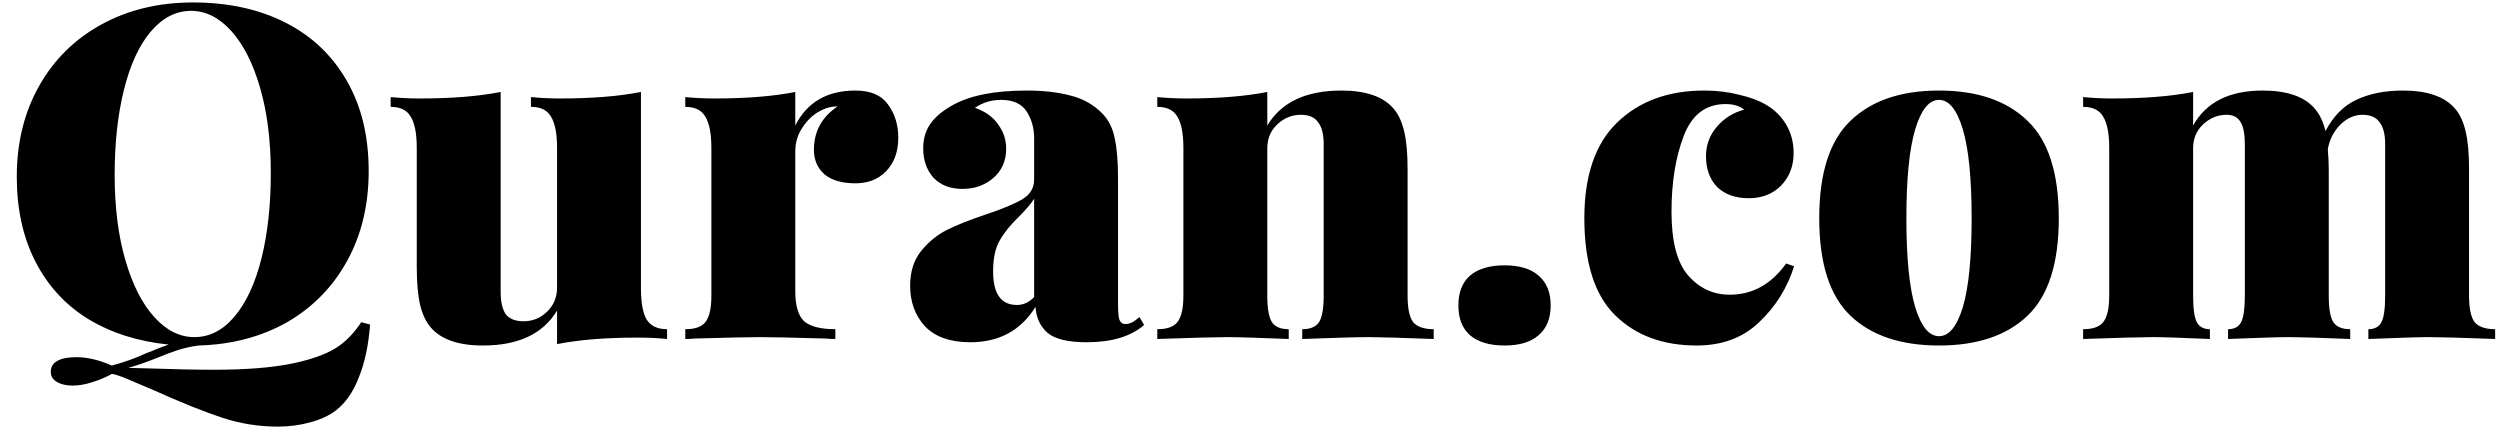
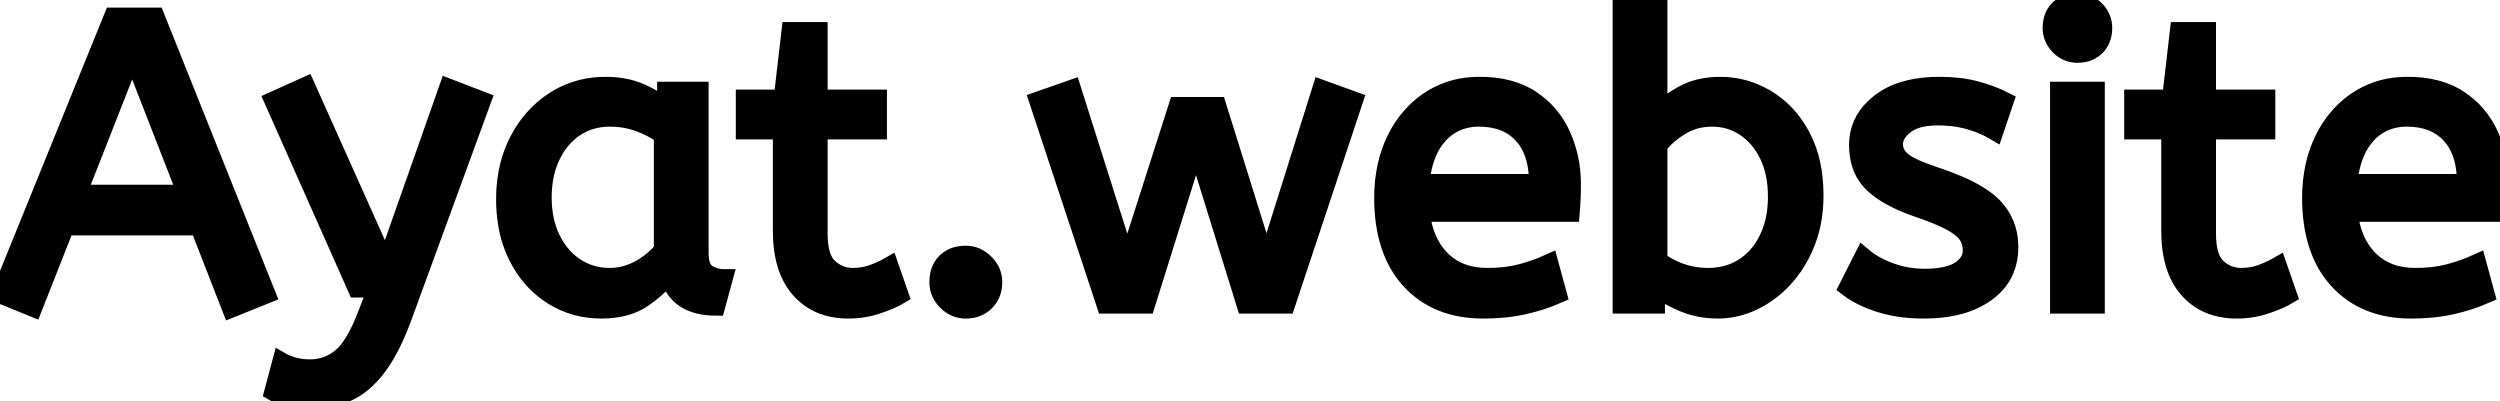
- <svg xmlns="http://www.w3.org/2000/svg" width="118" height="21" viewBox="0 0 118 21" fill="none">
-   <path d="M17.468 15.318C17.395 16.286 17.219 17.115 16.94 17.804C16.676 18.493 16.317 19.014 15.862 19.366C15.539 19.615 15.129 19.806 14.63 19.938C14.146 20.07 13.64 20.136 13.112 20.136C12.217 20.136 11.345 19.997 10.494 19.718C9.643 19.439 8.565 19.007 7.26 18.42L5.808 17.804C5.529 17.701 5.353 17.65 5.28 17.65C4.987 17.811 4.671 17.943 4.334 18.046C4.011 18.149 3.711 18.2 3.432 18.2C3.124 18.2 2.875 18.141 2.684 18.024C2.493 17.921 2.398 17.76 2.398 17.54C2.398 17.32 2.501 17.151 2.706 17.034C2.911 16.917 3.212 16.858 3.608 16.858C4.121 16.858 4.679 16.99 5.28 17.254C5.837 17.107 6.387 16.909 6.93 16.66C7.062 16.616 7.209 16.557 7.37 16.484C7.546 16.411 7.744 16.337 7.964 16.264C6.512 16.117 5.243 15.714 4.158 15.054C3.087 14.394 2.259 13.492 1.672 12.348C1.085 11.204 0.792 9.869 0.792 8.344C0.792 6.731 1.144 5.301 1.848 4.054C2.552 2.807 3.535 1.839 4.796 1.15C6.057 0.461 7.495 0.116 9.108 0.116C10.765 0.116 12.217 0.431 13.464 1.062C14.711 1.693 15.679 2.609 16.368 3.812C17.057 5 17.402 6.423 17.402 8.08C17.402 9.664 17.065 11.072 16.39 12.304C15.715 13.536 14.769 14.504 13.552 15.208C12.335 15.897 10.941 16.264 9.372 16.308C9.035 16.352 8.705 16.425 8.382 16.528C8.074 16.631 7.781 16.741 7.502 16.858C6.915 17.093 6.431 17.261 6.05 17.364L6.908 17.386C8.169 17.43 9.24 17.452 10.12 17.452C11.645 17.452 12.892 17.349 13.86 17.144C14.681 16.968 15.327 16.741 15.796 16.462C16.265 16.183 16.683 15.765 17.05 15.208L17.468 15.318ZM5.412 8.256C5.412 9.781 5.581 11.123 5.918 12.282C6.255 13.441 6.71 14.335 7.282 14.966C7.854 15.597 8.485 15.912 9.174 15.912C9.893 15.912 10.523 15.589 11.066 14.944C11.623 14.284 12.049 13.367 12.342 12.194C12.635 11.021 12.782 9.679 12.782 8.168C12.782 6.643 12.613 5.301 12.276 4.142C11.939 2.983 11.484 2.089 10.912 1.458C10.34 0.827 9.709 0.512 9.02 0.512C8.301 0.512 7.663 0.842 7.106 1.502C6.563 2.147 6.145 3.057 5.852 4.23C5.559 5.403 5.412 6.745 5.412 8.256ZM30.253 13.602C30.253 14.277 30.341 14.768 30.517 15.076C30.708 15.384 31.031 15.538 31.485 15.538V16C31.031 15.956 30.576 15.934 30.121 15.934C28.596 15.934 27.32 16.037 26.293 16.242V14.658C25.633 15.758 24.467 16.308 22.795 16.308C21.622 16.308 20.793 16.015 20.309 15.428C20.089 15.164 19.928 14.812 19.825 14.372C19.723 13.917 19.671 13.323 19.671 12.59V6.98C19.671 6.305 19.576 5.814 19.385 5.506C19.209 5.198 18.894 5.044 18.439 5.044V4.582C18.894 4.626 19.349 4.648 19.803 4.648C21.329 4.648 22.605 4.545 23.631 4.34V13.778C23.631 14.247 23.712 14.599 23.873 14.834C24.049 15.054 24.328 15.164 24.709 15.164C25.135 15.164 25.501 15.017 25.809 14.724C26.132 14.416 26.293 14.035 26.293 13.58V6.98C26.293 6.305 26.198 5.814 26.007 5.506C25.831 5.198 25.516 5.044 25.061 5.044V4.582C25.516 4.626 25.971 4.648 26.425 4.648C27.951 4.648 29.227 4.545 30.253 4.34V13.602ZM40.375 4.274C41.093 4.274 41.607 4.494 41.915 4.934C42.237 5.374 42.399 5.895 42.399 6.496C42.399 7.156 42.208 7.684 41.827 8.08C41.46 8.461 40.976 8.652 40.375 8.652C39.744 8.652 39.26 8.513 38.923 8.234C38.586 7.941 38.417 7.552 38.417 7.068C38.417 6.203 38.791 5.521 39.539 5.022C39.275 5.022 39.04 5.073 38.835 5.176C38.468 5.337 38.16 5.601 37.911 5.968C37.661 6.32 37.537 6.709 37.537 7.134V13.734C37.537 14.423 37.676 14.9 37.955 15.164C38.248 15.413 38.739 15.538 39.429 15.538V16C39.238 16 39.077 15.993 38.945 15.978C37.405 15.934 36.378 15.912 35.865 15.912C35.41 15.912 34.391 15.934 32.807 15.978C32.69 15.993 32.535 16 32.345 16V15.538C32.8 15.538 33.115 15.428 33.291 15.208C33.481 14.973 33.577 14.555 33.577 13.954V6.98C33.577 6.305 33.481 5.814 33.291 5.506C33.115 5.198 32.8 5.044 32.345 5.044V4.582C32.814 4.626 33.269 4.648 33.709 4.648C35.234 4.648 36.51 4.545 37.537 4.34V5.924C38.094 4.824 39.04 4.274 40.375 4.274ZM45.797 16.154C44.858 16.154 44.147 15.905 43.663 15.406C43.193 14.893 42.959 14.255 42.959 13.492C42.959 12.832 43.127 12.289 43.465 11.864C43.817 11.424 44.227 11.087 44.697 10.852C45.166 10.617 45.775 10.375 46.523 10.126C47.315 9.862 47.894 9.62 48.261 9.4C48.627 9.18 48.811 8.872 48.811 8.476V6.518C48.811 6.049 48.693 5.631 48.459 5.264C48.224 4.897 47.821 4.714 47.249 4.714C46.794 4.714 46.383 4.839 46.017 5.088C46.515 5.264 46.882 5.528 47.117 5.88C47.366 6.217 47.491 6.599 47.491 7.024C47.491 7.596 47.285 8.058 46.875 8.41C46.479 8.747 45.995 8.916 45.423 8.916C44.851 8.916 44.396 8.74 44.059 8.388C43.736 8.021 43.575 7.559 43.575 7.002C43.575 6.562 43.685 6.181 43.905 5.858C44.125 5.535 44.469 5.242 44.939 4.978C45.76 4.509 46.933 4.274 48.459 4.274C49.265 4.274 49.962 4.355 50.549 4.516C51.135 4.663 51.634 4.949 52.045 5.374C52.338 5.682 52.529 6.071 52.617 6.54C52.719 6.995 52.771 7.633 52.771 8.454V14.35C52.771 14.717 52.793 14.966 52.837 15.098C52.895 15.23 52.991 15.296 53.123 15.296C53.225 15.296 53.335 15.267 53.453 15.208C53.57 15.135 53.68 15.054 53.783 14.966L54.003 15.34C53.372 15.883 52.47 16.154 51.297 16.154C50.417 16.154 49.801 16.007 49.449 15.714C49.097 15.406 48.906 14.995 48.877 14.482C48.187 15.597 47.161 16.154 45.797 16.154ZM47.997 14.394C48.305 14.394 48.576 14.269 48.811 14.02V9.378C48.679 9.598 48.437 9.884 48.085 10.236C47.689 10.617 47.388 10.991 47.183 11.358C46.977 11.71 46.875 12.194 46.875 12.81C46.875 13.866 47.249 14.394 47.997 14.394ZM63.314 4.274C64.487 4.274 65.316 4.567 65.8 5.154C66.02 5.418 66.181 5.777 66.284 6.232C66.387 6.672 66.438 7.259 66.438 7.992V13.954C66.438 14.555 66.526 14.973 66.702 15.208C66.893 15.428 67.215 15.538 67.67 15.538V16C66.086 15.941 65.059 15.912 64.59 15.912C64.091 15.912 63.05 15.941 61.466 16V15.538C61.847 15.538 62.111 15.428 62.258 15.208C62.405 14.973 62.478 14.555 62.478 13.954V6.804C62.478 6.335 62.39 5.99 62.214 5.77C62.053 5.535 61.781 5.418 61.4 5.418C60.975 5.418 60.601 5.572 60.278 5.88C59.97 6.173 59.816 6.547 59.816 7.002V13.954C59.816 14.555 59.889 14.973 60.036 15.208C60.183 15.428 60.447 15.538 60.828 15.538V16C59.361 15.941 58.393 15.912 57.924 15.912C57.425 15.912 56.325 15.941 54.624 16V15.538C55.079 15.538 55.394 15.428 55.57 15.208C55.761 14.973 55.856 14.555 55.856 13.954V6.98C55.856 6.305 55.761 5.814 55.57 5.506C55.394 5.198 55.079 5.044 54.624 5.044V4.582C55.093 4.626 55.548 4.648 55.988 4.648C57.513 4.648 58.789 4.545 59.816 4.34V5.924C60.476 4.824 61.642 4.274 63.314 4.274ZM71.014 12.524C71.718 12.524 72.253 12.685 72.62 13.008C73.001 13.331 73.192 13.8 73.192 14.416C73.192 15.032 73.001 15.501 72.62 15.824C72.253 16.147 71.718 16.308 71.014 16.308C70.31 16.308 69.767 16.147 69.386 15.824C69.019 15.501 68.836 15.032 68.836 14.416C68.836 13.8 69.019 13.331 69.386 13.008C69.767 12.685 70.31 12.524 71.014 12.524ZM80.435 4.274C81.036 4.274 81.586 4.34 82.085 4.472C82.598 4.589 83.016 4.743 83.339 4.934C83.75 5.169 84.072 5.484 84.307 5.88C84.542 6.276 84.659 6.723 84.659 7.222C84.659 7.838 84.461 8.351 84.065 8.762C83.669 9.158 83.163 9.356 82.547 9.356C81.916 9.356 81.418 9.18 81.051 8.828C80.699 8.461 80.523 7.977 80.523 7.376C80.523 6.848 80.692 6.386 81.029 5.99C81.381 5.579 81.814 5.308 82.327 5.176C82.107 5 81.814 4.912 81.447 4.912C80.508 4.912 79.848 5.418 79.467 6.43C79.086 7.427 78.895 8.615 78.895 9.994C78.895 11.402 79.159 12.407 79.687 13.008C80.215 13.609 80.868 13.91 81.645 13.91C82.716 13.91 83.603 13.419 84.307 12.436L84.681 12.568C84.358 13.595 83.808 14.475 83.031 15.208C82.268 15.941 81.286 16.308 80.083 16.308C78.484 16.308 77.201 15.831 76.233 14.878C75.265 13.925 74.781 12.399 74.781 10.302C74.781 8.293 75.294 6.789 76.321 5.792C77.362 4.78 78.734 4.274 80.435 4.274ZM91.522 4.274C93.326 4.274 94.719 4.751 95.701 5.704C96.684 6.643 97.175 8.175 97.175 10.302C97.175 12.429 96.684 13.961 95.701 14.9C94.719 15.839 93.326 16.308 91.522 16.308C89.718 16.308 88.324 15.839 87.341 14.9C86.359 13.961 85.868 12.429 85.868 10.302C85.868 8.175 86.359 6.643 87.341 5.704C88.324 4.751 89.718 4.274 91.522 4.274ZM91.522 4.714C91.052 4.714 90.678 5.176 90.4 6.1C90.121 7.024 89.981 8.425 89.981 10.302C89.981 12.179 90.121 13.58 90.4 14.504C90.678 15.413 91.052 15.868 91.522 15.868C91.991 15.868 92.365 15.413 92.644 14.504C92.922 13.58 93.061 12.179 93.061 10.302C93.061 8.425 92.922 7.024 92.644 6.1C92.365 5.176 91.991 4.714 91.522 4.714ZM116.539 13.954C116.539 14.555 116.627 14.973 116.803 15.208C116.994 15.428 117.317 15.538 117.771 15.538V16C116.187 15.941 115.161 15.912 114.691 15.912C114.222 15.912 113.254 15.941 111.787 16V15.538C112.081 15.538 112.286 15.428 112.403 15.208C112.521 14.988 112.579 14.57 112.579 13.954V6.804C112.579 6.335 112.491 5.99 112.315 5.77C112.154 5.535 111.883 5.418 111.501 5.418C111.12 5.418 110.768 5.579 110.445 5.902C110.137 6.225 109.947 6.606 109.873 7.046C109.903 7.398 109.917 7.713 109.917 7.992V13.954C109.917 14.57 109.991 14.988 110.137 15.208C110.284 15.428 110.548 15.538 110.929 15.538V16C109.463 15.941 108.509 15.912 108.069 15.912C107.6 15.912 106.632 15.941 105.165 16V15.538C105.459 15.538 105.664 15.428 105.781 15.208C105.899 14.973 105.957 14.555 105.957 13.954V6.804C105.957 6.335 105.891 5.99 105.759 5.77C105.627 5.535 105.407 5.418 105.099 5.418C104.674 5.418 104.3 5.572 103.977 5.88C103.669 6.173 103.515 6.547 103.515 7.002V13.954C103.515 14.57 103.574 14.988 103.691 15.208C103.809 15.428 104.014 15.538 104.307 15.538V16C102.958 15.941 102.063 15.912 101.623 15.912C101.125 15.912 100.025 15.941 98.323 16V15.538C98.778 15.538 99.093 15.428 99.269 15.208C99.46 14.973 99.555 14.555 99.555 13.954V6.98C99.555 6.305 99.46 5.814 99.269 5.506C99.093 5.198 98.778 5.044 98.323 5.044V4.582C98.793 4.626 99.247 4.648 99.687 4.648C101.213 4.648 102.489 4.545 103.515 4.34V5.924C104.131 4.824 105.224 4.274 106.793 4.274C107.967 4.274 108.795 4.567 109.279 5.154C109.499 5.418 109.661 5.763 109.763 6.188C110.13 5.484 110.614 4.993 111.215 4.714C111.831 4.421 112.565 4.274 113.415 4.274C114.589 4.274 115.417 4.567 115.901 5.154C116.121 5.418 116.283 5.777 116.385 6.232C116.488 6.672 116.539 7.259 116.539 7.992V13.954Z" fill="black" />
+ <svg xmlns="http://www.w3.org/2000/svg" width="133.54" height="21.384" viewBox="0 0 133.54 21.384">
+   <g id="svgGroup" stroke-linecap="round" fill-rule="evenodd" font-size="9pt" stroke="#000" stroke-width="0.25mm" fill="black" style="stroke:#000;stroke-width:0.25mm;fill:black">
+     <path d="M 61.226 16.28 L 59.048 16.28 L 55.44 5.368 L 57.266 4.73 L 60.214 14.036 L 62.898 5.654 L 65.032 5.654 L 67.65 14.036 L 70.576 4.73 L 72.336 5.368 L 68.706 16.28 L 66.528 16.28 L 63.888 7.766 L 61.226 16.28 Z M 14.586 20.944 L 15.026 19.294 A 2.18 2.18 0 0 0 15.282 19.42 Q 15.415 19.476 15.571 19.524 A 4.08 4.08 0 0 0 15.686 19.558 A 2.973 2.973 0 0 0 16.187 19.65 A 3.819 3.819 0 0 0 16.566 19.668 Q 17.49 19.668 18.216 19.074 A 2.641 2.641 0 0 0 18.641 18.62 Q 19.138 17.964 19.602 16.742 L 20.108 15.422 L 19.052 15.422 L 14.586 5.368 L 16.346 4.576 L 20.614 14.102 L 23.936 4.664 L 25.762 5.368 L 21.56 16.852 Q 20.922 18.612 20.174 19.602 Q 19.426 20.592 18.524 20.988 A 4.719 4.719 0 0 1 17.06 21.359 A 5.729 5.729 0 0 1 16.522 21.384 Q 15.862 21.384 15.367 21.252 Q 15.024 21.161 14.782 21.048 A 1.895 1.895 0 0 1 14.586 20.944 Z M 14.256 15.73 L 12.342 16.5 L 10.626 12.1 L 3.498 12.1 L 1.782 16.456 L 0 15.73 L 6.028 0.88 L 8.316 0.88 L 14.256 15.73 Z M 98.692 15.356 L 99.528 13.706 Q 100.1 14.19 100.969 14.509 A 5.296 5.296 0 0 0 102.643 14.825 A 6.042 6.042 0 0 0 102.828 14.828 A 5.965 5.965 0 0 0 103.506 14.792 Q 104.246 14.707 104.687 14.421 Q 105.314 14.014 105.314 13.376 A 1.567 1.567 0 0 0 105.245 12.904 A 1.367 1.367 0 0 0 105.083 12.562 A 1.405 1.405 0 0 0 104.879 12.321 Q 104.656 12.108 104.287 11.898 A 4.908 4.908 0 0 0 104.236 11.869 A 6.262 6.262 0 0 0 103.797 11.651 Q 103.256 11.404 102.454 11.132 A 10.256 10.256 0 0 1 101.487 10.749 Q 101.021 10.534 100.653 10.295 A 4.254 4.254 0 0 1 100.045 9.823 A 2.491 2.491 0 0 1 99.32 8.504 A 3.695 3.695 0 0 1 99.242 7.722 A 2.666 2.666 0 0 1 100.111 5.739 A 3.842 3.842 0 0 1 100.397 5.489 A 3.908 3.908 0 0 1 101.725 4.819 Q 102.287 4.652 102.962 4.6 A 8.256 8.256 0 0 1 103.598 4.576 Q 104.698 4.576 105.556 4.807 Q 106.414 5.038 107.096 5.39 L 106.546 7.018 A 5.396 5.396 0 0 0 105.739 6.63 A 6.642 6.642 0 0 0 105.193 6.446 A 5.505 5.505 0 0 0 104.207 6.26 A 7.004 7.004 0 0 0 103.51 6.226 A 4.539 4.539 0 0 0 102.864 6.269 Q 102.185 6.367 101.772 6.688 A 2.051 2.051 0 0 0 101.473 6.968 Q 101.319 7.148 101.245 7.34 A 0.996 0.996 0 0 0 101.178 7.7 A 1.083 1.083 0 0 0 101.507 8.481 A 1.558 1.558 0 0 0 101.64 8.602 Q 102.102 8.976 103.444 9.416 A 14.906 14.906 0 0 1 104.558 9.834 Q 105.862 10.388 106.48 11.022 A 2.991 2.991 0 0 1 107.335 13.056 A 3.937 3.937 0 0 1 107.338 13.222 A 3.052 3.052 0 0 1 107.104 14.435 Q 106.818 15.103 106.183 15.588 A 3.656 3.656 0 0 1 106.095 15.653 A 4.411 4.411 0 0 1 104.692 16.307 Q 104.106 16.47 103.414 16.521 A 8.893 8.893 0 0 1 102.762 16.544 A 8.798 8.798 0 0 1 101.472 16.454 A 6.809 6.809 0 0 1 100.419 16.214 Q 99.374 15.884 98.692 15.356 Z M 88.462 15.334 L 88.462 16.28 L 86.614 16.28 L 86.614 0 L 88.594 0 L 88.594 6.028 Q 89.034 5.522 89.881 5.049 A 3.648 3.648 0 0 1 91.032 4.648 A 4.933 4.933 0 0 1 91.894 4.576 Q 93.214 4.576 94.369 5.269 A 4.912 4.912 0 0 1 95.948 6.802 A 6.042 6.042 0 0 1 96.228 7.271 A 5.651 5.651 0 0 1 96.777 8.82 Q 96.917 9.503 96.931 10.287 A 9.74 9.74 0 0 1 96.932 10.45 A 7.329 7.329 0 0 1 96.781 11.965 A 6.105 6.105 0 0 1 96.492 12.936 A 6.461 6.461 0 0 1 95.796 14.257 A 5.606 5.606 0 0 1 95.315 14.861 Q 94.578 15.664 93.654 16.104 A 4.401 4.401 0 0 1 92.033 16.535 A 4.226 4.226 0 0 1 91.762 16.544 Q 90.772 16.544 89.903 16.181 A 6.66 6.66 0 0 1 89.176 15.827 Q 88.812 15.62 88.521 15.383 A 4.013 4.013 0 0 1 88.462 15.334 Z M 83.908 11.374 L 75.9 11.374 Q 76.084 12.87 76.899 13.755 A 3.295 3.295 0 0 0 77.022 13.882 A 3.112 3.112 0 0 0 78.699 14.72 A 4.405 4.405 0 0 0 79.464 14.784 Q 80.454 14.784 81.246 14.575 Q 82.038 14.366 82.764 14.036 L 83.226 15.73 A 8.969 8.969 0 0 1 82.272 16.088 A 11.41 11.41 0 0 1 81.444 16.313 A 8.561 8.561 0 0 1 80.324 16.493 A 11.446 11.446 0 0 1 79.222 16.544 Q 76.758 16.544 75.317 14.971 Q 73.876 13.398 73.876 10.56 A 7.779 7.779 0 0 1 74.059 8.839 A 6.345 6.345 0 0 1 74.525 7.491 A 5.421 5.421 0 0 1 75.629 5.933 A 5.035 5.035 0 0 1 76.34 5.357 A 4.631 4.631 0 0 1 78.597 4.593 A 5.765 5.765 0 0 1 79.046 4.576 A 6.282 6.282 0 0 1 80.249 4.685 Q 80.985 4.829 81.573 5.161 A 3.787 3.787 0 0 1 81.785 5.291 Q 82.874 6.006 83.424 7.216 A 6.201 6.201 0 0 1 83.958 9.386 A 7.356 7.356 0 0 1 83.974 9.878 A 16.545 16.545 0 0 1 83.91 11.351 A 15.362 15.362 0 0 1 83.908 11.374 Z M 133.474 11.374 L 125.466 11.374 Q 125.65 12.87 126.465 13.755 A 3.295 3.295 0 0 0 126.588 13.882 A 3.112 3.112 0 0 0 128.265 14.72 A 4.405 4.405 0 0 0 129.03 14.784 Q 130.02 14.784 130.812 14.575 Q 131.604 14.366 132.33 14.036 L 132.792 15.73 A 8.969 8.969 0 0 1 131.838 16.088 A 11.41 11.41 0 0 1 131.01 16.313 A 8.561 8.561 0 0 1 129.89 16.493 A 11.446 11.446 0 0 1 128.788 16.544 Q 126.324 16.544 124.883 14.971 Q 123.442 13.398 123.442 10.56 A 7.779 7.779 0 0 1 123.625 8.839 A 6.345 6.345 0 0 1 124.091 7.491 A 5.421 5.421 0 0 1 125.195 5.933 A 5.035 5.035 0 0 1 125.906 5.357 A 4.631 4.631 0 0 1 128.163 4.593 A 5.765 5.765 0 0 1 128.612 4.576 A 6.282 6.282 0 0 1 129.815 4.685 Q 130.551 4.829 131.139 5.161 A 3.787 3.787 0 0 1 131.351 5.291 Q 132.44 6.006 132.99 7.216 A 6.201 6.201 0 0 1 133.524 9.386 A 7.356 7.356 0 0 1 133.54 9.878 A 16.545 16.545 0 0 1 133.476 11.351 A 15.362 15.362 0 0 1 133.474 11.374 Z M 41.756 12.342 L 41.756 6.974 L 39.776 6.974 L 39.776 5.258 L 41.8 5.258 L 42.218 1.65 L 43.736 1.65 L 43.736 5.258 L 46.904 5.258 L 46.904 6.974 L 43.736 6.974 L 43.736 12.496 A 4.743 4.743 0 0 0 43.773 13.111 Q 43.861 13.782 44.159 14.153 A 1.222 1.222 0 0 0 44.275 14.278 Q 44.814 14.784 45.562 14.784 Q 46.112 14.784 46.607 14.608 A 5.661 5.661 0 0 0 47.306 14.307 A 5.009 5.009 0 0 0 47.52 14.19 L 48.07 15.774 Q 47.63 16.038 46.882 16.291 Q 46.134 16.544 45.32 16.544 A 4.032 4.032 0 0 1 44.18 16.391 A 3.065 3.065 0 0 1 42.713 15.455 Q 41.756 14.366 41.756 12.342 Z M 115.918 12.342 L 115.918 6.974 L 113.938 6.974 L 113.938 5.258 L 115.962 5.258 L 116.38 1.65 L 117.898 1.65 L 117.898 5.258 L 121.066 5.258 L 121.066 6.974 L 117.898 6.974 L 117.898 12.496 A 4.743 4.743 0 0 0 117.935 13.111 Q 118.023 13.782 118.321 14.153 A 1.222 1.222 0 0 0 118.437 14.278 Q 118.976 14.784 119.724 14.784 Q 120.274 14.784 120.769 14.608 A 5.661 5.661 0 0 0 121.468 14.307 A 5.009 5.009 0 0 0 121.682 14.19 L 122.232 15.774 Q 121.792 16.038 121.044 16.291 Q 120.296 16.544 119.482 16.544 A 4.032 4.032 0 0 1 118.342 16.391 A 3.065 3.065 0 0 1 116.875 15.455 Q 115.918 14.366 115.918 12.342 Z M 35.574 5.764 L 35.574 4.84 L 37.378 4.84 L 37.378 13.508 A 2.673 2.673 0 0 0 37.4 13.868 Q 37.457 14.282 37.656 14.491 A 0.652 0.652 0 0 0 37.785 14.597 Q 38.192 14.85 38.676 14.85 L 38.258 16.39 Q 36.146 16.39 35.706 14.674 A 4.688 4.688 0 0 1 35.022 15.428 A 6.27 6.27 0 0 1 34.331 15.961 Q 33.462 16.544 32.12 16.544 Q 30.69 16.544 29.524 15.818 A 5.048 5.048 0 0 1 27.893 14.162 A 6.143 6.143 0 0 1 27.665 13.761 A 5.99 5.99 0 0 1 27.086 12.014 A 8.062 8.062 0 0 1 26.972 10.626 A 7.291 7.291 0 0 1 27.191 8.807 A 6.153 6.153 0 0 1 27.665 7.546 Q 28.358 6.182 29.579 5.379 A 4.905 4.905 0 0 1 32.042 4.586 A 6.025 6.025 0 0 1 32.384 4.576 A 4.969 4.969 0 0 1 33.439 4.684 A 4.115 4.115 0 0 1 34.177 4.917 A 5.72 5.72 0 0 1 35.12 5.422 A 4.863 4.863 0 0 1 35.574 5.764 Z M 111.958 16.28 L 109.978 16.28 L 109.978 4.84 L 111.958 4.84 L 111.958 16.28 Z M 35.398 13.354 L 35.398 7.216 Q 34.804 6.798 34.089 6.545 Q 33.374 6.292 32.582 6.292 A 3.503 3.503 0 0 0 31.488 6.458 A 3.085 3.085 0 0 0 30.723 6.831 A 3.586 3.586 0 0 0 29.619 8.024 A 4.392 4.392 0 0 0 29.458 8.327 A 4.546 4.546 0 0 0 29.072 9.576 A 6.089 6.089 0 0 0 28.996 10.56 A 5.625 5.625 0 0 0 29.112 11.723 A 4.475 4.475 0 0 0 29.458 12.749 A 3.872 3.872 0 0 0 30.141 13.749 A 3.453 3.453 0 0 0 30.734 14.245 Q 31.548 14.784 32.56 14.784 Q 33.396 14.784 34.144 14.377 A 4.279 4.279 0 0 0 35.182 13.596 A 3.976 3.976 0 0 0 35.398 13.354 Z M 88.594 7.788 L 88.594 13.904 A 3.958 3.958 0 0 0 89.393 14.385 A 4.796 4.796 0 0 0 89.782 14.542 A 4.282 4.282 0 0 0 91.138 14.783 A 4.849 4.849 0 0 0 91.234 14.784 A 3.738 3.738 0 0 0 92.337 14.626 A 3.244 3.244 0 0 0 93.137 14.256 A 3.509 3.509 0 0 0 94.27 13.066 A 4.322 4.322 0 0 0 94.435 12.76 A 4.591 4.591 0 0 0 94.841 11.43 A 6.045 6.045 0 0 0 94.908 10.516 Q 94.908 9.243 94.468 8.318 A 3.815 3.815 0 0 0 94.435 8.25 Q 93.962 7.304 93.181 6.798 Q 92.4 6.292 91.454 6.292 Q 90.508 6.292 89.749 6.765 A 5.182 5.182 0 0 0 89.192 7.162 Q 88.92 7.387 88.72 7.626 A 2.847 2.847 0 0 0 88.594 7.788 Z M 7.062 2.948 L 4.158 10.34 L 9.944 10.34 L 7.062 2.948 Z M 75.878 9.768 L 82.148 9.768 A 5.358 5.358 0 0 0 82.059 8.759 Q 81.95 8.191 81.707 7.746 A 2.733 2.733 0 0 0 81.312 7.194 Q 80.476 6.292 79.002 6.292 A 2.988 2.988 0 0 0 77.877 6.498 A 2.755 2.755 0 0 0 76.89 7.183 A 3.336 3.336 0 0 0 76.243 8.215 Q 76.058 8.668 75.956 9.223 A 7.045 7.045 0 0 0 75.878 9.768 Z M 125.444 9.768 L 131.714 9.768 A 5.358 5.358 0 0 0 131.625 8.759 Q 131.516 8.191 131.273 7.746 A 2.733 2.733 0 0 0 130.878 7.194 Q 130.042 6.292 128.568 6.292 A 2.988 2.988 0 0 0 127.443 6.498 A 2.755 2.755 0 0 0 126.456 7.183 A 3.336 3.336 0 0 0 125.809 8.215 Q 125.624 8.668 125.522 9.223 A 7.045 7.045 0 0 0 125.444 9.768 Z M 51.59 16.544 Q 50.996 16.544 50.556 16.104 Q 50.116 15.664 50.116 15.07 A 1.897 1.897 0 0 1 50.167 14.617 A 1.304 1.304 0 0 1 50.512 13.992 A 1.315 1.315 0 0 1 51.182 13.637 A 1.939 1.939 0 0 1 51.59 13.596 Q 52.162 13.596 52.613 14.036 A 1.53 1.53 0 0 1 52.937 14.482 A 1.37 1.37 0 0 1 53.064 15.07 A 1.693 1.693 0 0 1 52.996 15.56 A 1.327 1.327 0 0 1 52.646 16.137 A 1.421 1.421 0 0 1 51.727 16.539 A 1.893 1.893 0 0 1 51.59 16.544 Z M 110.008 2.483 A 1.314 1.314 0 0 0 110.968 2.882 A 1.799 1.799 0 0 0 111.297 2.853 A 1.242 1.242 0 0 0 111.98 2.497 A 1.271 1.271 0 0 0 112.293 1.954 A 1.652 1.652 0 0 0 112.354 1.496 Q 112.354 0.924 111.947 0.517 A 1.623 1.623 0 0 0 111.934 0.504 A 1.333 1.333 0 0 0 110.968 0.11 A 1.818 1.818 0 0 0 110.604 0.145 A 1.245 1.245 0 0 0 109.956 0.484 A 1.229 1.229 0 0 0 109.632 1.063 A 1.757 1.757 0 0 0 109.582 1.496 A 1.318 1.318 0 0 0 109.69 2.028 A 1.462 1.462 0 0 0 109.989 2.464 A 1.644 1.644 0 0 0 110.008 2.483 Z" vector-effect="non-scaling-stroke" />
+   </g>
</svg>
